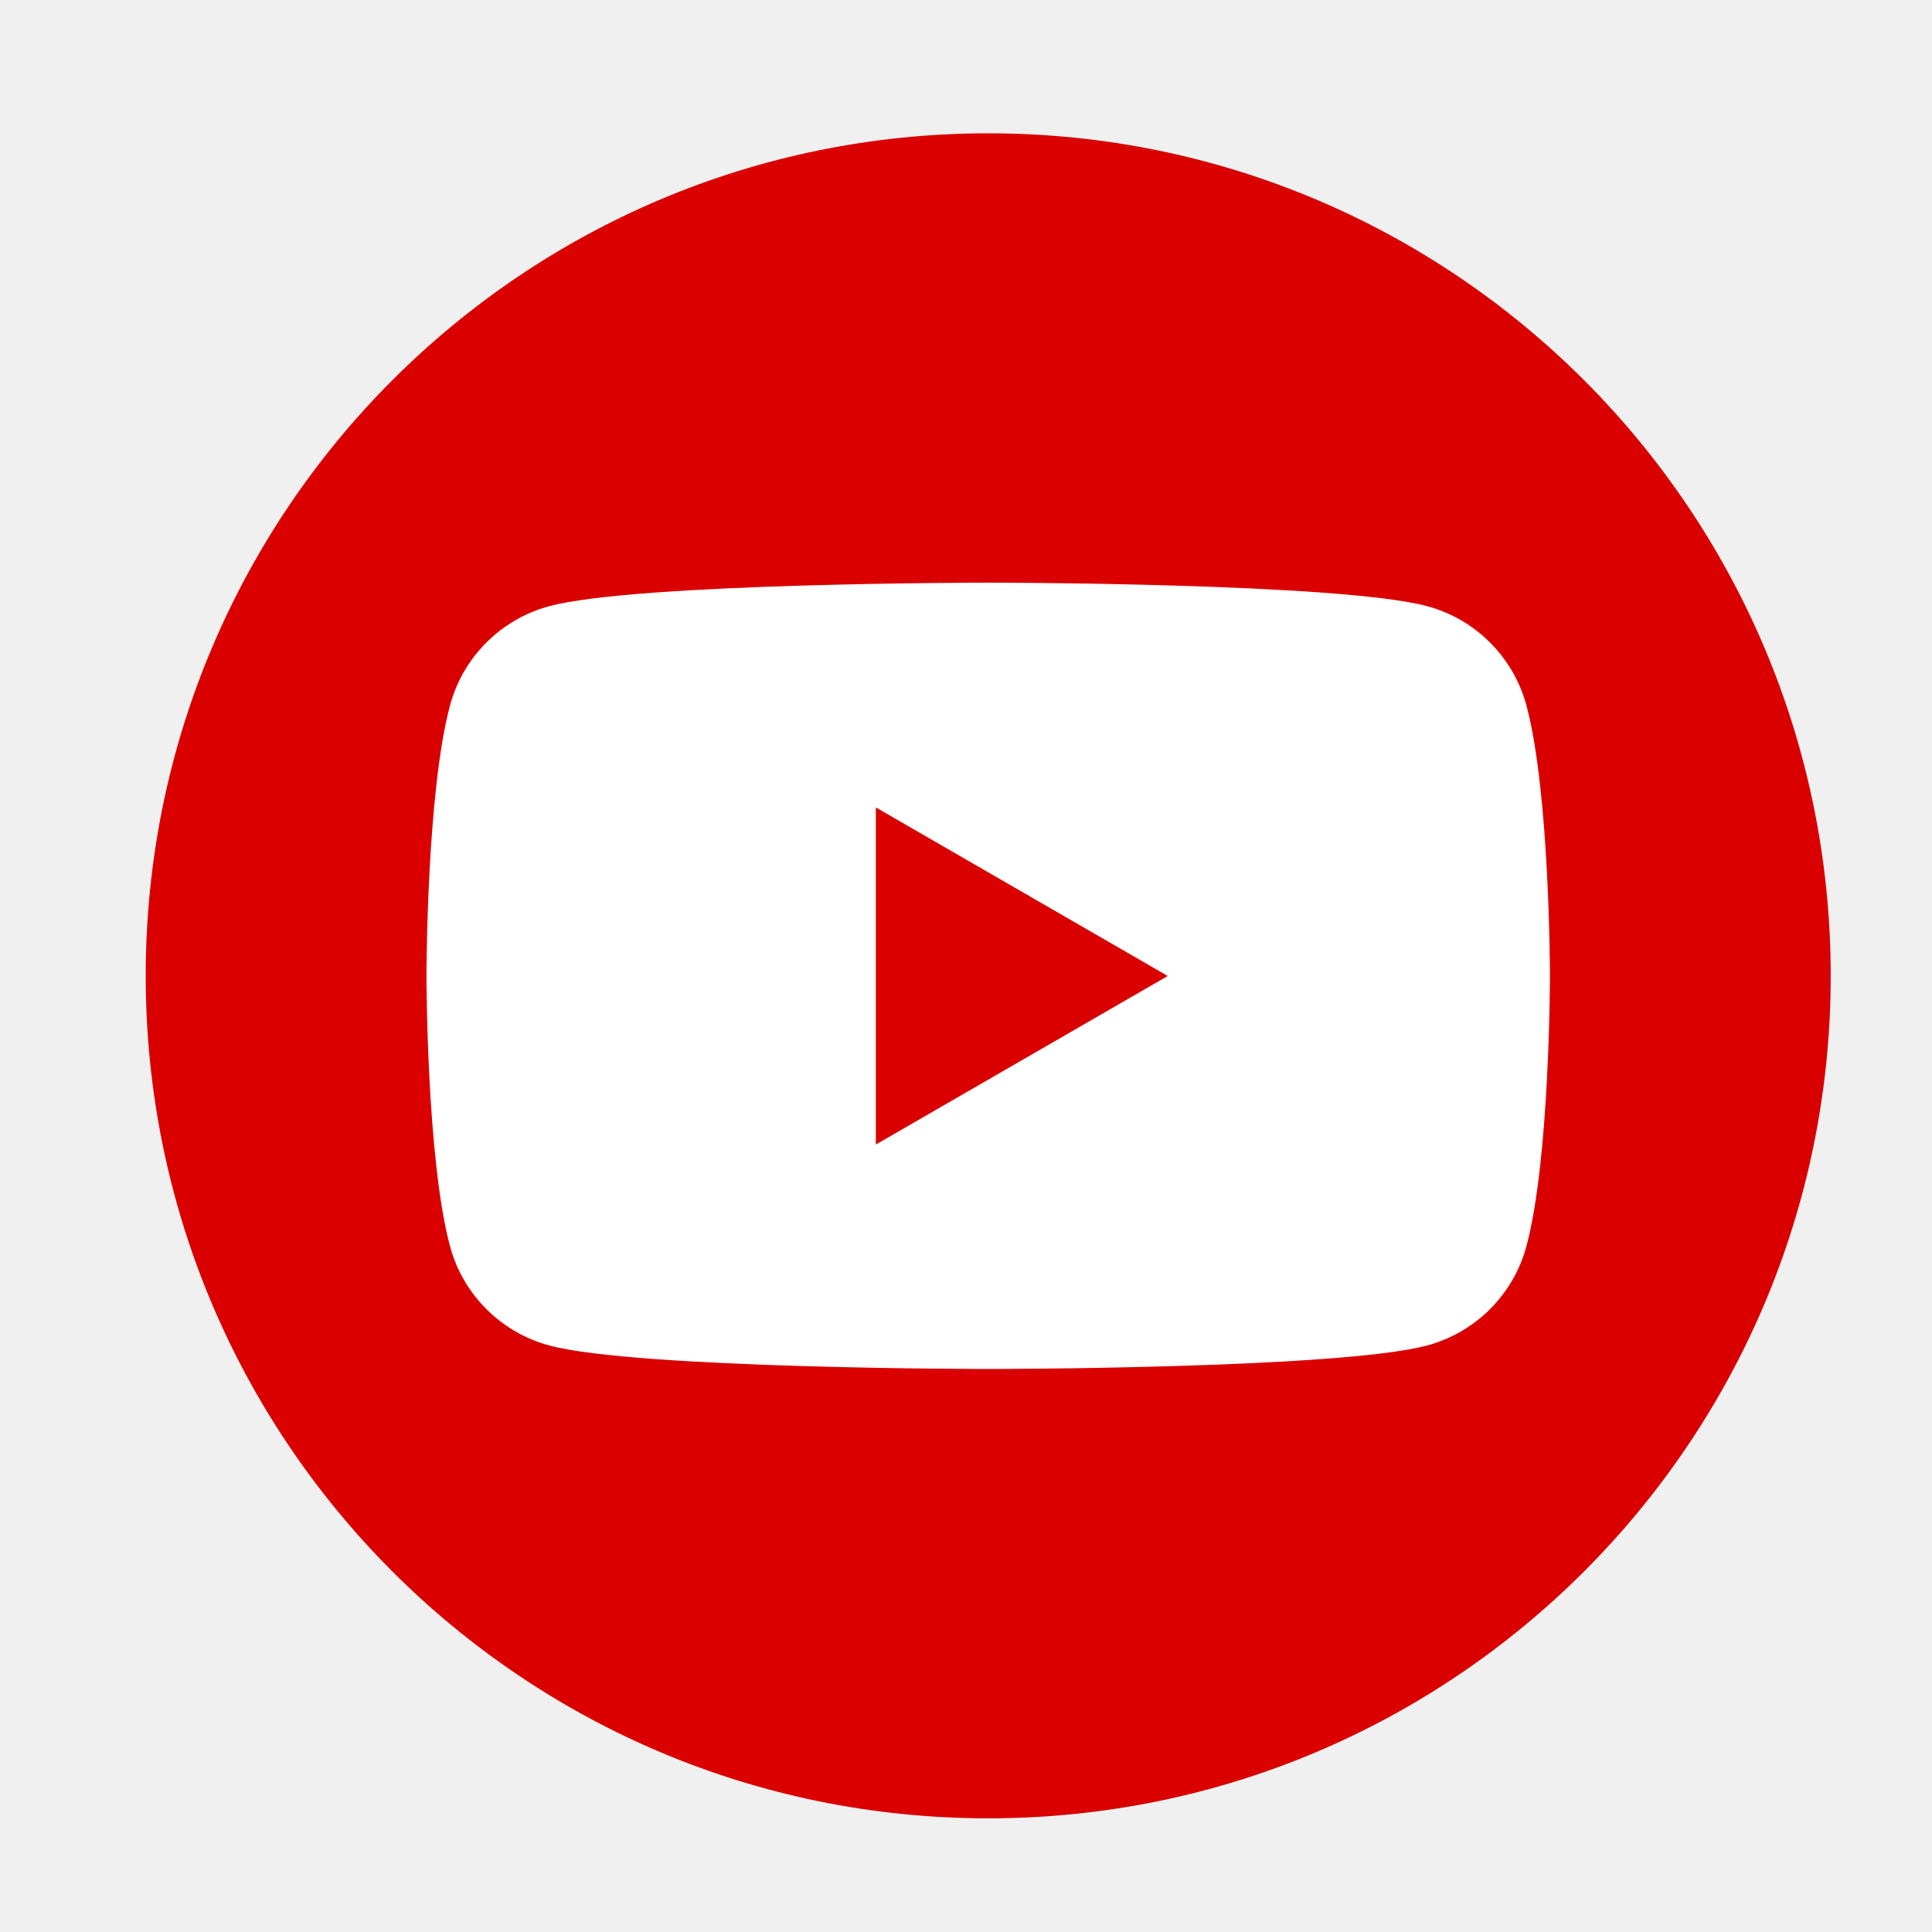
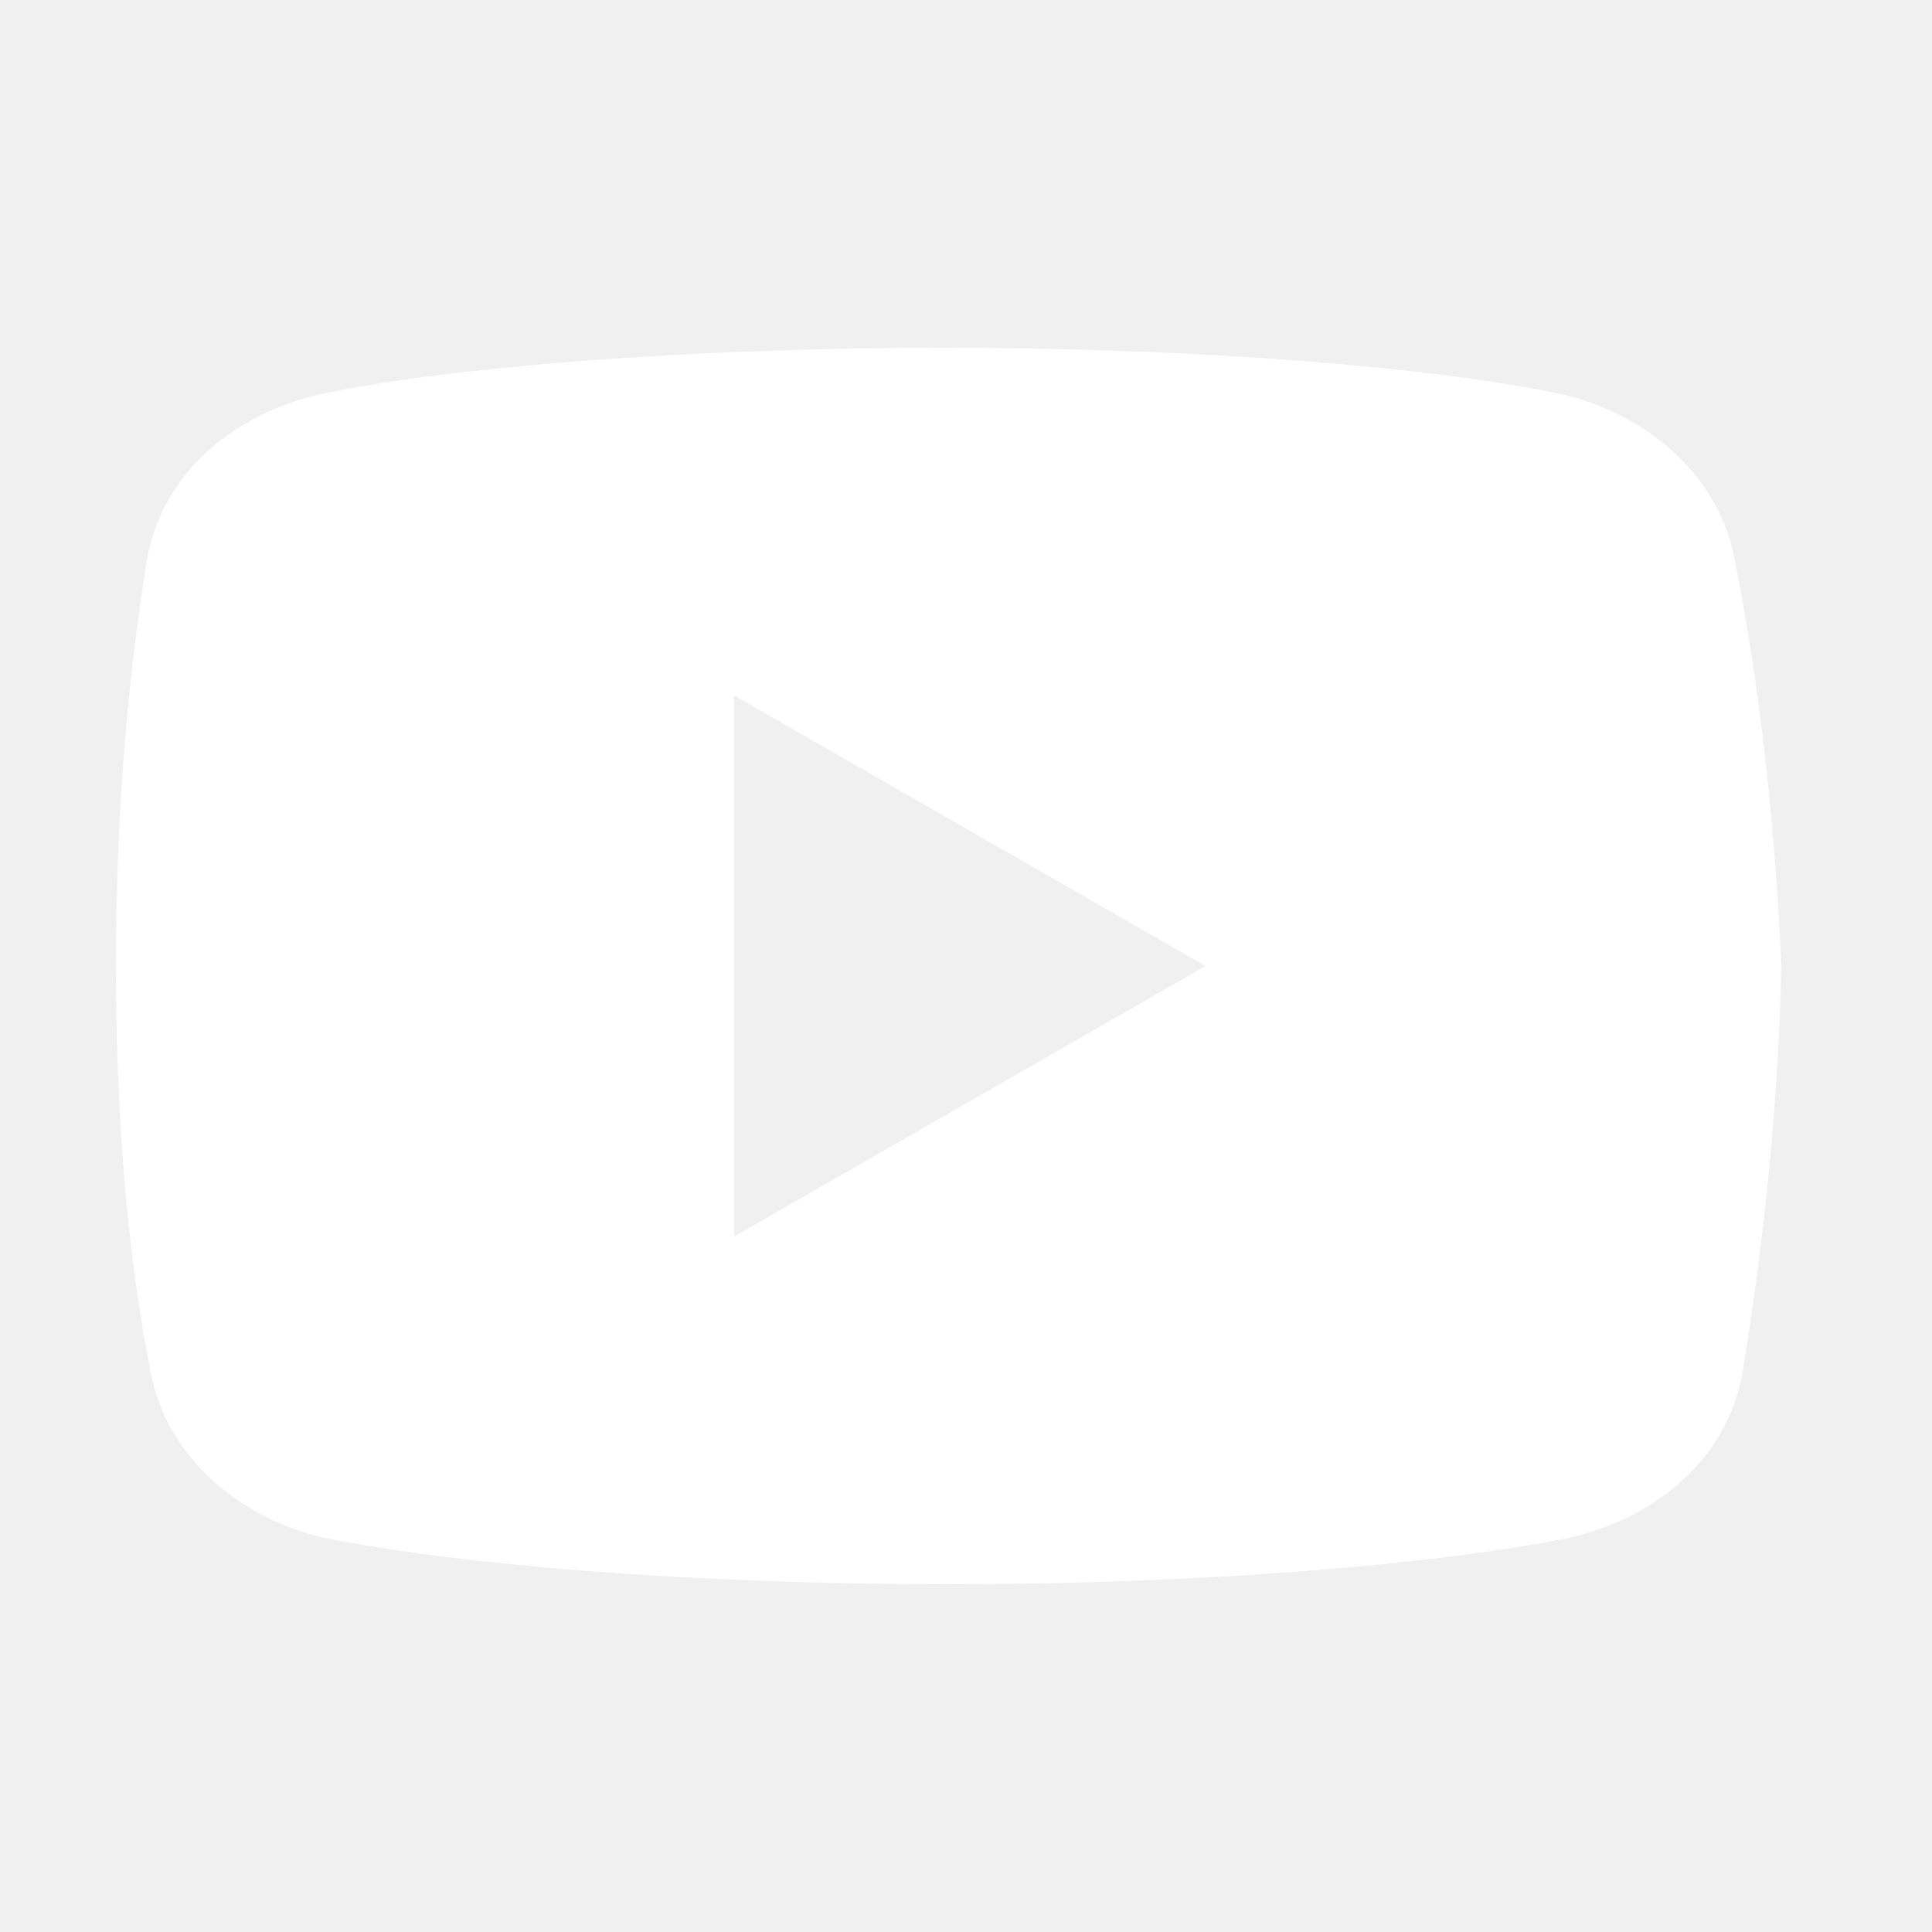
- <svg xmlns="http://www.w3.org/2000/svg" id="Graphic_Elements" data-name="Graphic Elements" viewBox="0 0 120 120">
-   <defs>
-     <style>
-       .cls-1 {
-         fill: #da0000;
-       }
- 
-       .cls-1, .cls-2 {
-         stroke-width: 0px;
-       }
- 
-       .cls-2 {
-         fill: #fff;
-       }
-     </style>
-   </defs>
-   <circle class="cls-1" cx="61.38" cy="60.61" r="52.33" />
-   <path class="cls-2" d="m94.81,43.82c-.8-3-3.17-5.37-6.17-6.17-5.44-1.46-27.26-1.46-27.26-1.46,0,0-21.82,0-27.26,1.46-3,.8-5.37,3.17-6.17,6.17-1.46,5.44-1.46,16.79-1.46,16.79,0,0,0,11.35,1.46,16.79.8,3,3.17,5.37,6.17,6.17,5.44,1.46,27.26,1.46,27.26,1.46,0,0,21.82,0,27.26-1.46,3-.8,5.37-3.17,6.17-6.17,1.46-5.44,1.46-16.79,1.46-16.79,0,0,0-11.35-1.46-16.79Zm-40.41,27.26v-20.93l18.13,10.47-18.13,10.47Z" />
+ <svg xmlns="http://www.w3.org/2000/svg" fill="#FFFFFF" viewBox="0 0 50 50" width="500px" height="500px">
+   <path d="M 44.898 14.5 C 44.5 12.301 42.602 10.699 40.398 10.199 C 37.102 9.5 31 9 24.398 9 C 17.801 9 11.602 9.5 8.301 10.199 C 6.102 10.699 4.199 12.199 3.801 14.5 C 3.398 17 3 20.5 3 25 C 3 29.5 3.398 33 3.898 35.5 C 4.301 37.699 6.199 39.301 8.398 39.801 C 11.898 40.5 17.898 41 24.5 41 C 31.102 41 37.102 40.5 40.602 39.801 C 42.801 39.301 44.699 37.801 45.102 35.5 C 45.5 33 46 29.398 46.102 25 C 45.898 20.5 45.398 17 44.898 14.5 Z M 19 32 L 19 18 L 31.199 25 Z" />
</svg>
